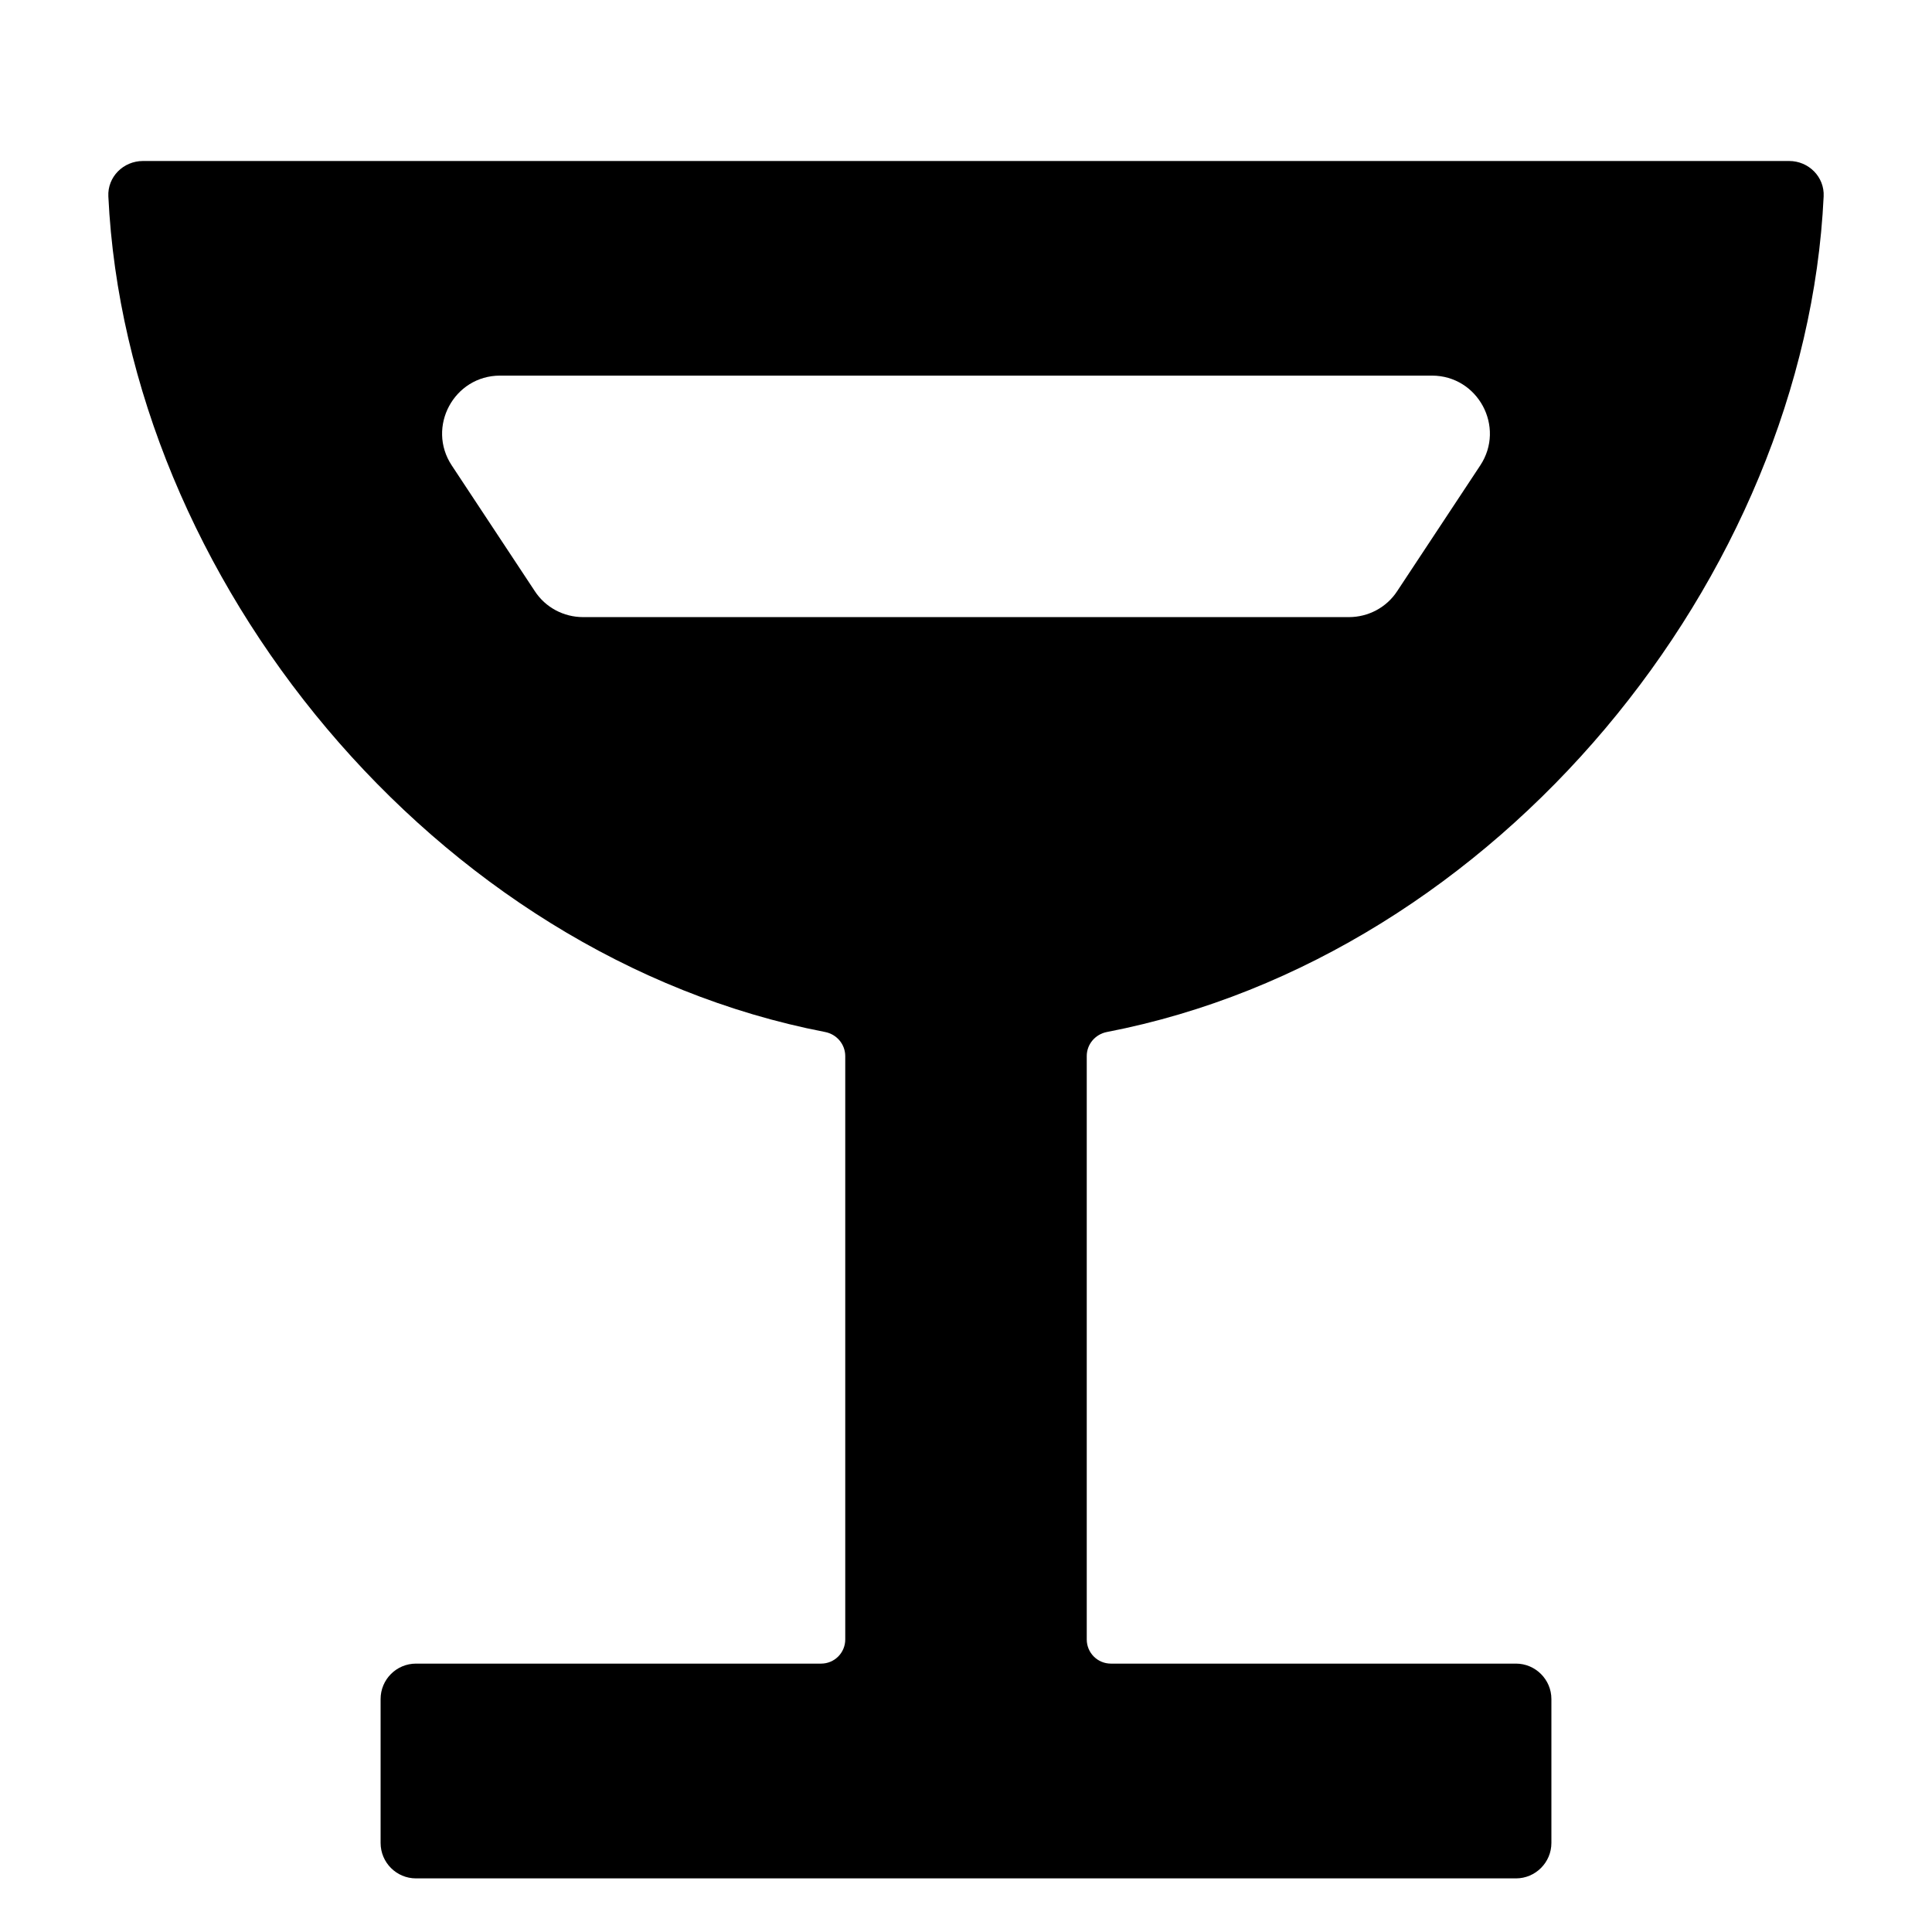
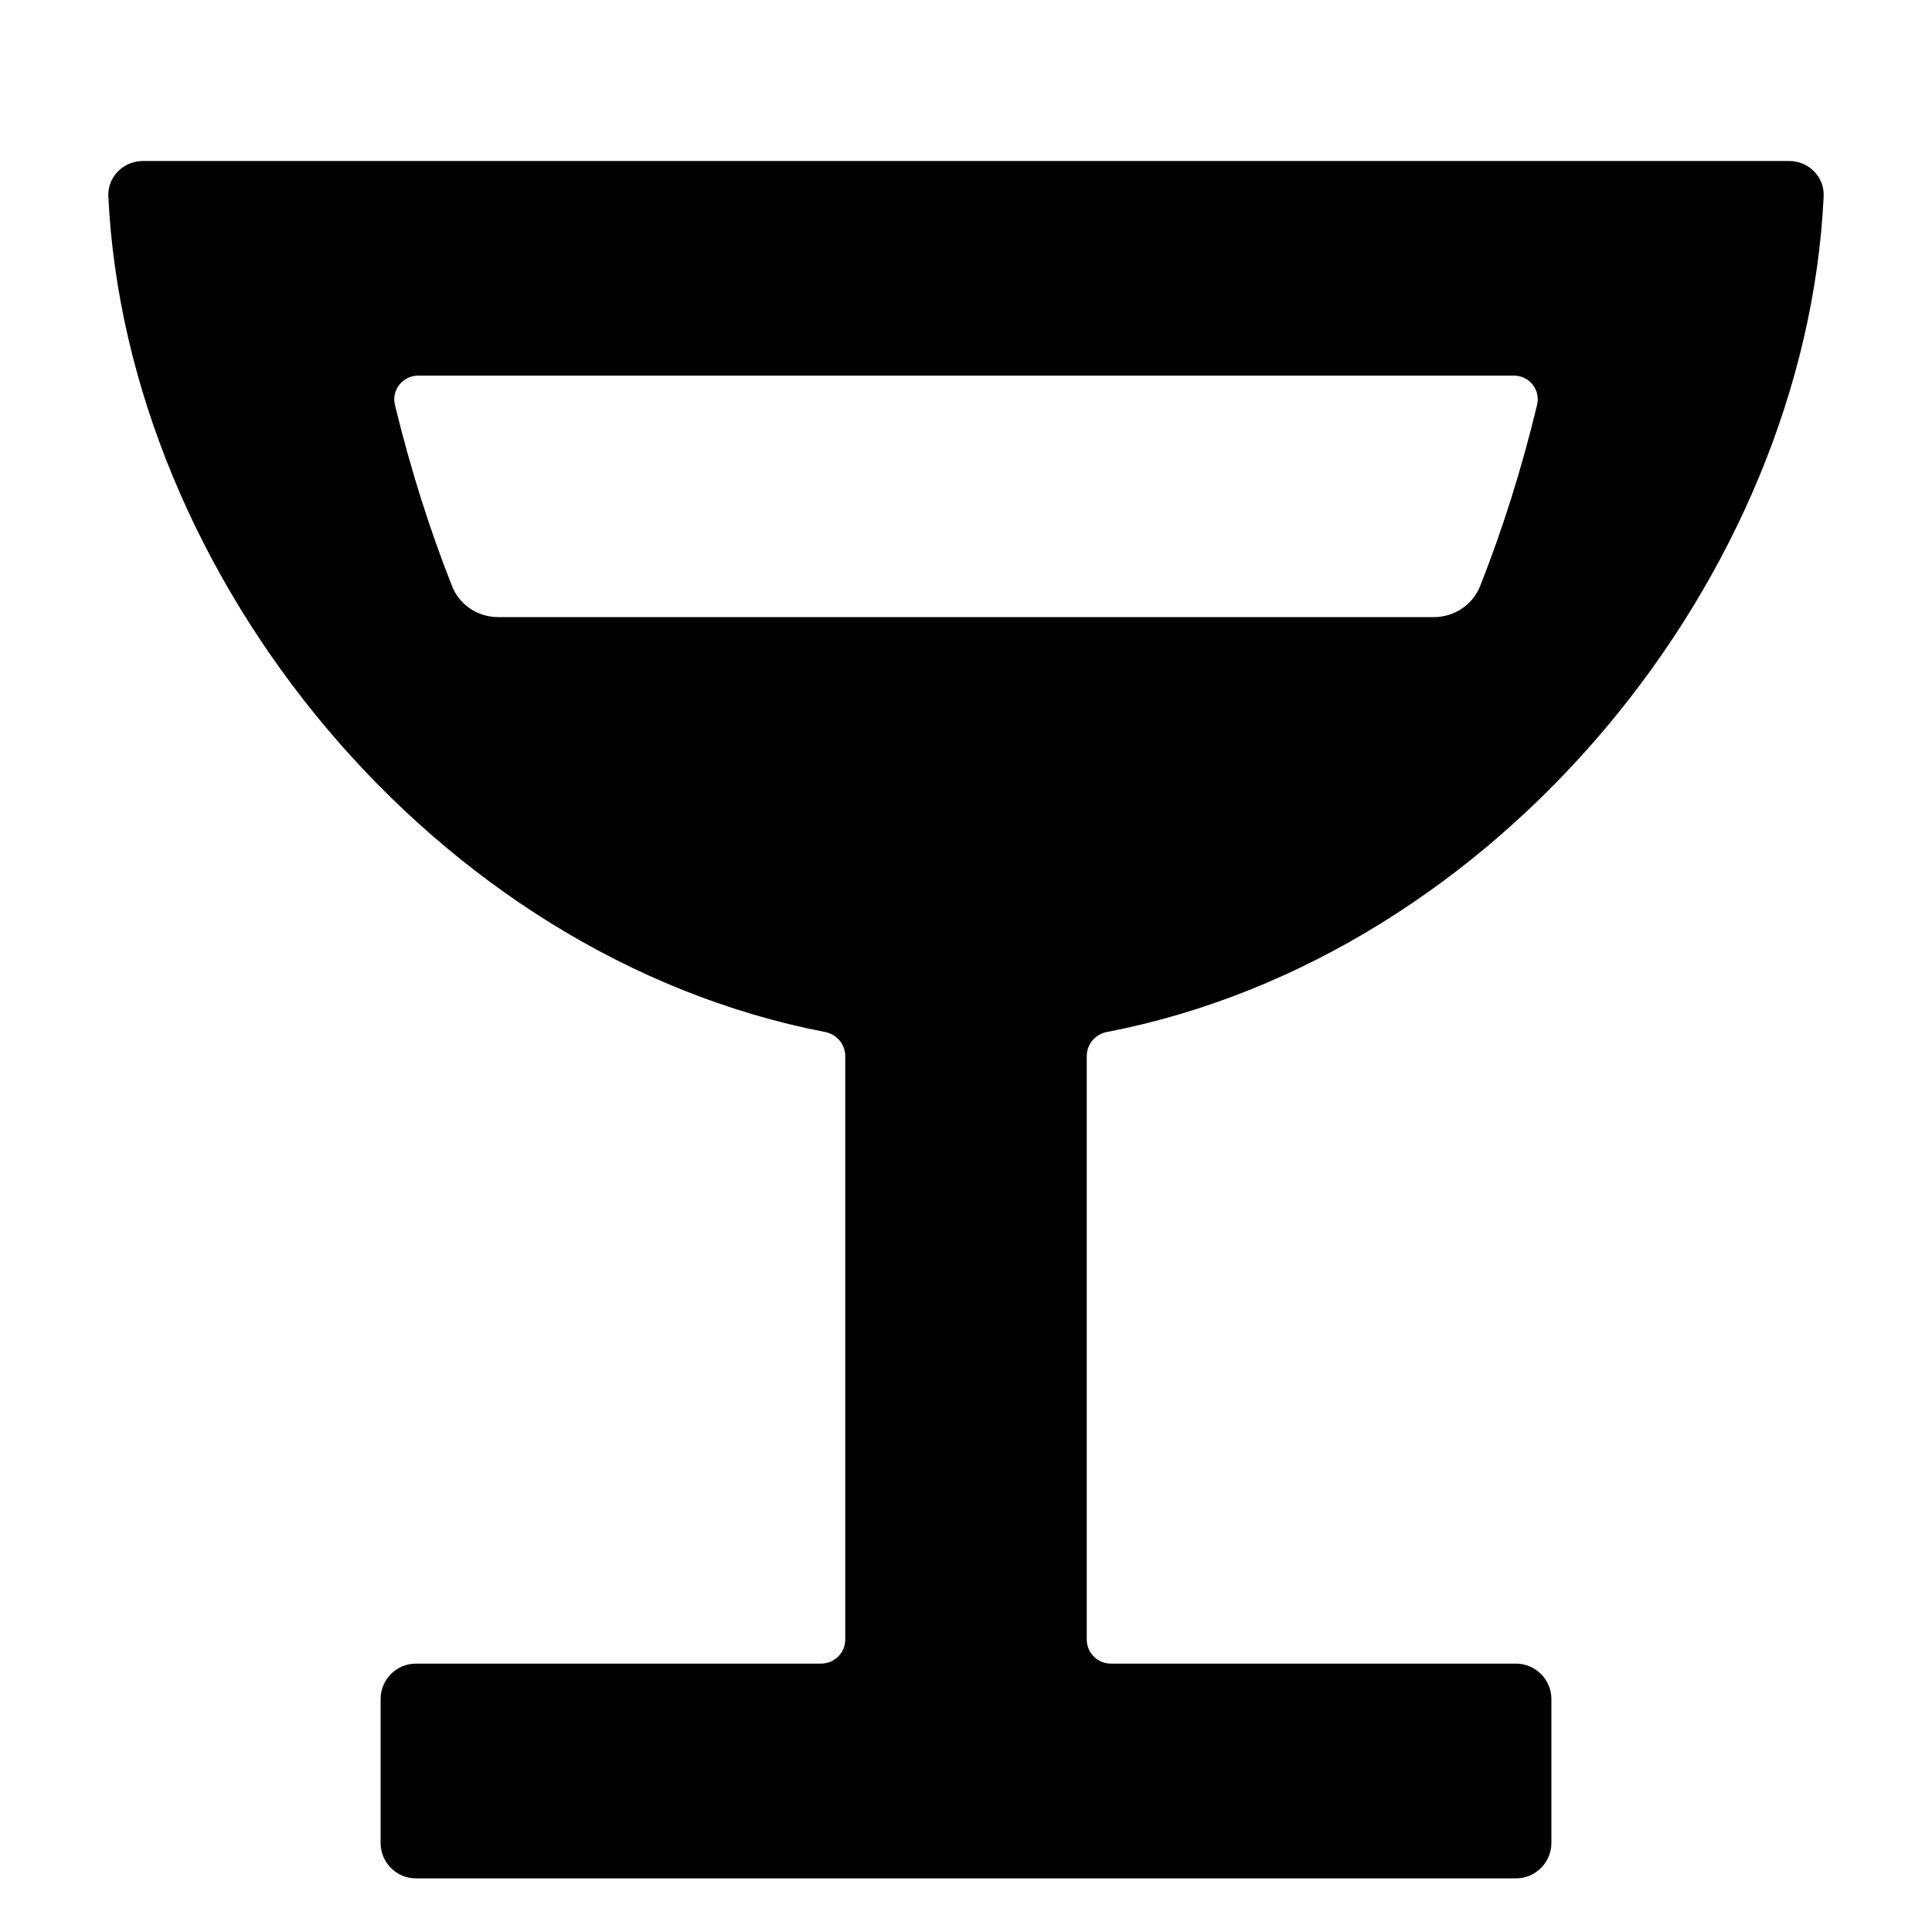
<svg xmlns="http://www.w3.org/2000/svg" width="12" height="12" viewBox="0 0 12 12">
-   <path fill="currentColor" d="M0.888 1L11.113 1C11.234 1 11.333 1.099 11.327 1.22C11.215 3.585 9.304 5.941 6.875 6.41C6.803 6.424 6.75 6.486 6.75 6.559L6.75 10.183C6.75 10.266 6.817 10.333 6.9 10.333L9.416 10.333C9.537 10.333 9.636 10.432 9.636 10.553L9.636 11.447C9.636 11.568 9.537 11.667 9.416 11.667L2.584 11.667C2.462 11.667 2.364 11.568 2.364 11.447L2.364 10.553C2.364 10.432 2.462 10.333 2.584 10.333L5.1 10.333C5.183 10.333 5.25 10.266 5.25 10.183L5.25 6.56C5.25 6.486 5.197 6.424 5.125 6.41C2.697 5.941 0.786 3.585 0.673 1.22C0.667 1.099 0.766 1 0.888 1ZM3.622 3.833L8.378 3.833C8.499 3.833 8.612 3.773 8.678 3.672L9.194 2.891C9.352 2.652 9.18 2.333 8.894 2.333L3.106 2.333C2.82 2.333 2.648 2.652 2.806 2.891L3.322 3.672C3.388 3.773 3.501 3.833 3.622 3.833Z" />
+   <path fill="currentColor" d="M0.888 1L11.113 1C11.234 1 11.333 1.099 11.327 1.22C11.215 3.585 9.304 5.941 6.875 6.41C6.803 6.424 6.75 6.486 6.75 6.559L6.75 10.183C6.75 10.266 6.817 10.333 6.9 10.333L9.416 10.333C9.537 10.333 9.636 10.432 9.636 10.553L9.636 11.447C9.636 11.568 9.537 11.667 9.416 11.667L2.584 11.667C2.462 11.667 2.364 11.568 2.364 11.447L2.364 10.553C2.364 10.432 2.462 10.333 2.584 10.333L5.1 10.333C5.183 10.333 5.25 10.266 5.25 10.183L5.25 6.56C5.25 6.486 5.197 6.424 5.125 6.41C2.697 5.941 0.786 3.585 0.673 1.22C0.667 1.099 0.766 1 0.888 1ZM2.453 2.515C2.55 2.914 2.669 3.29 2.808 3.641C2.854 3.758 2.969 3.833 3.095 3.833L8.906 3.833C9.032 3.833 9.146 3.758 9.193 3.641C9.332 3.29 9.451 2.914 9.547 2.515C9.57 2.422 9.499 2.333 9.403 2.333L2.598 2.333C2.502 2.333 2.43 2.422 2.453 2.515Z" />
</svg>
